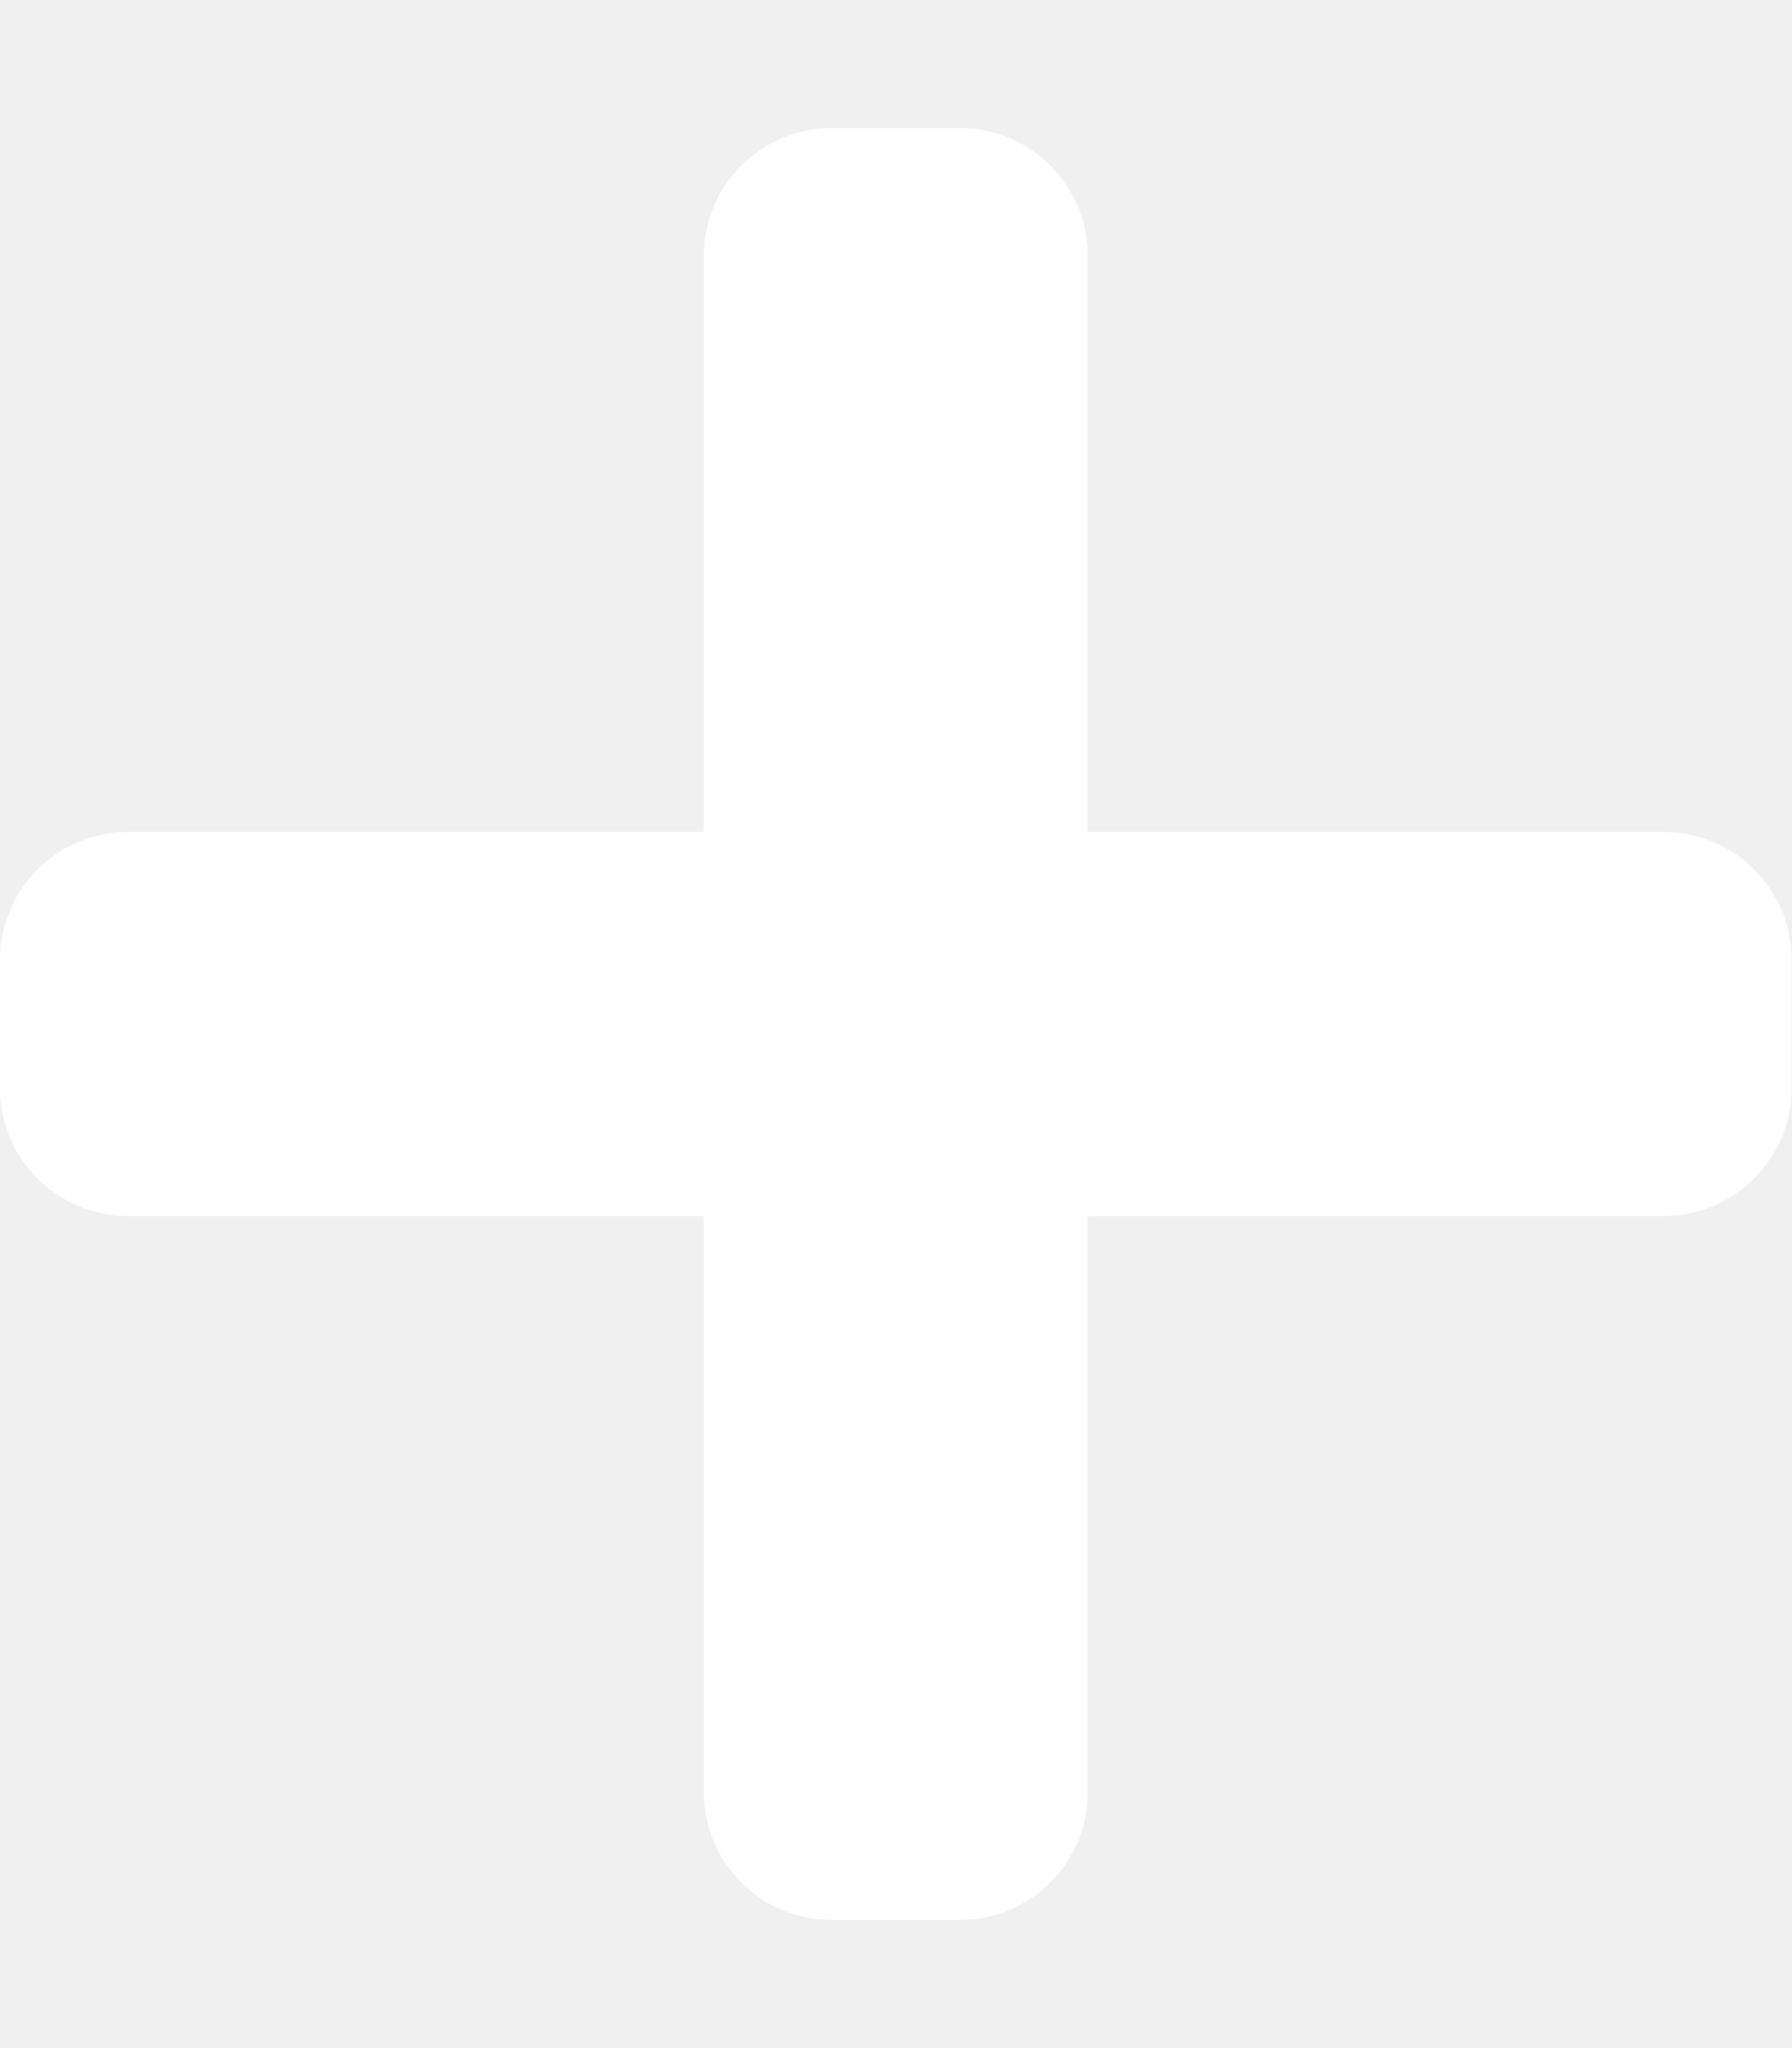
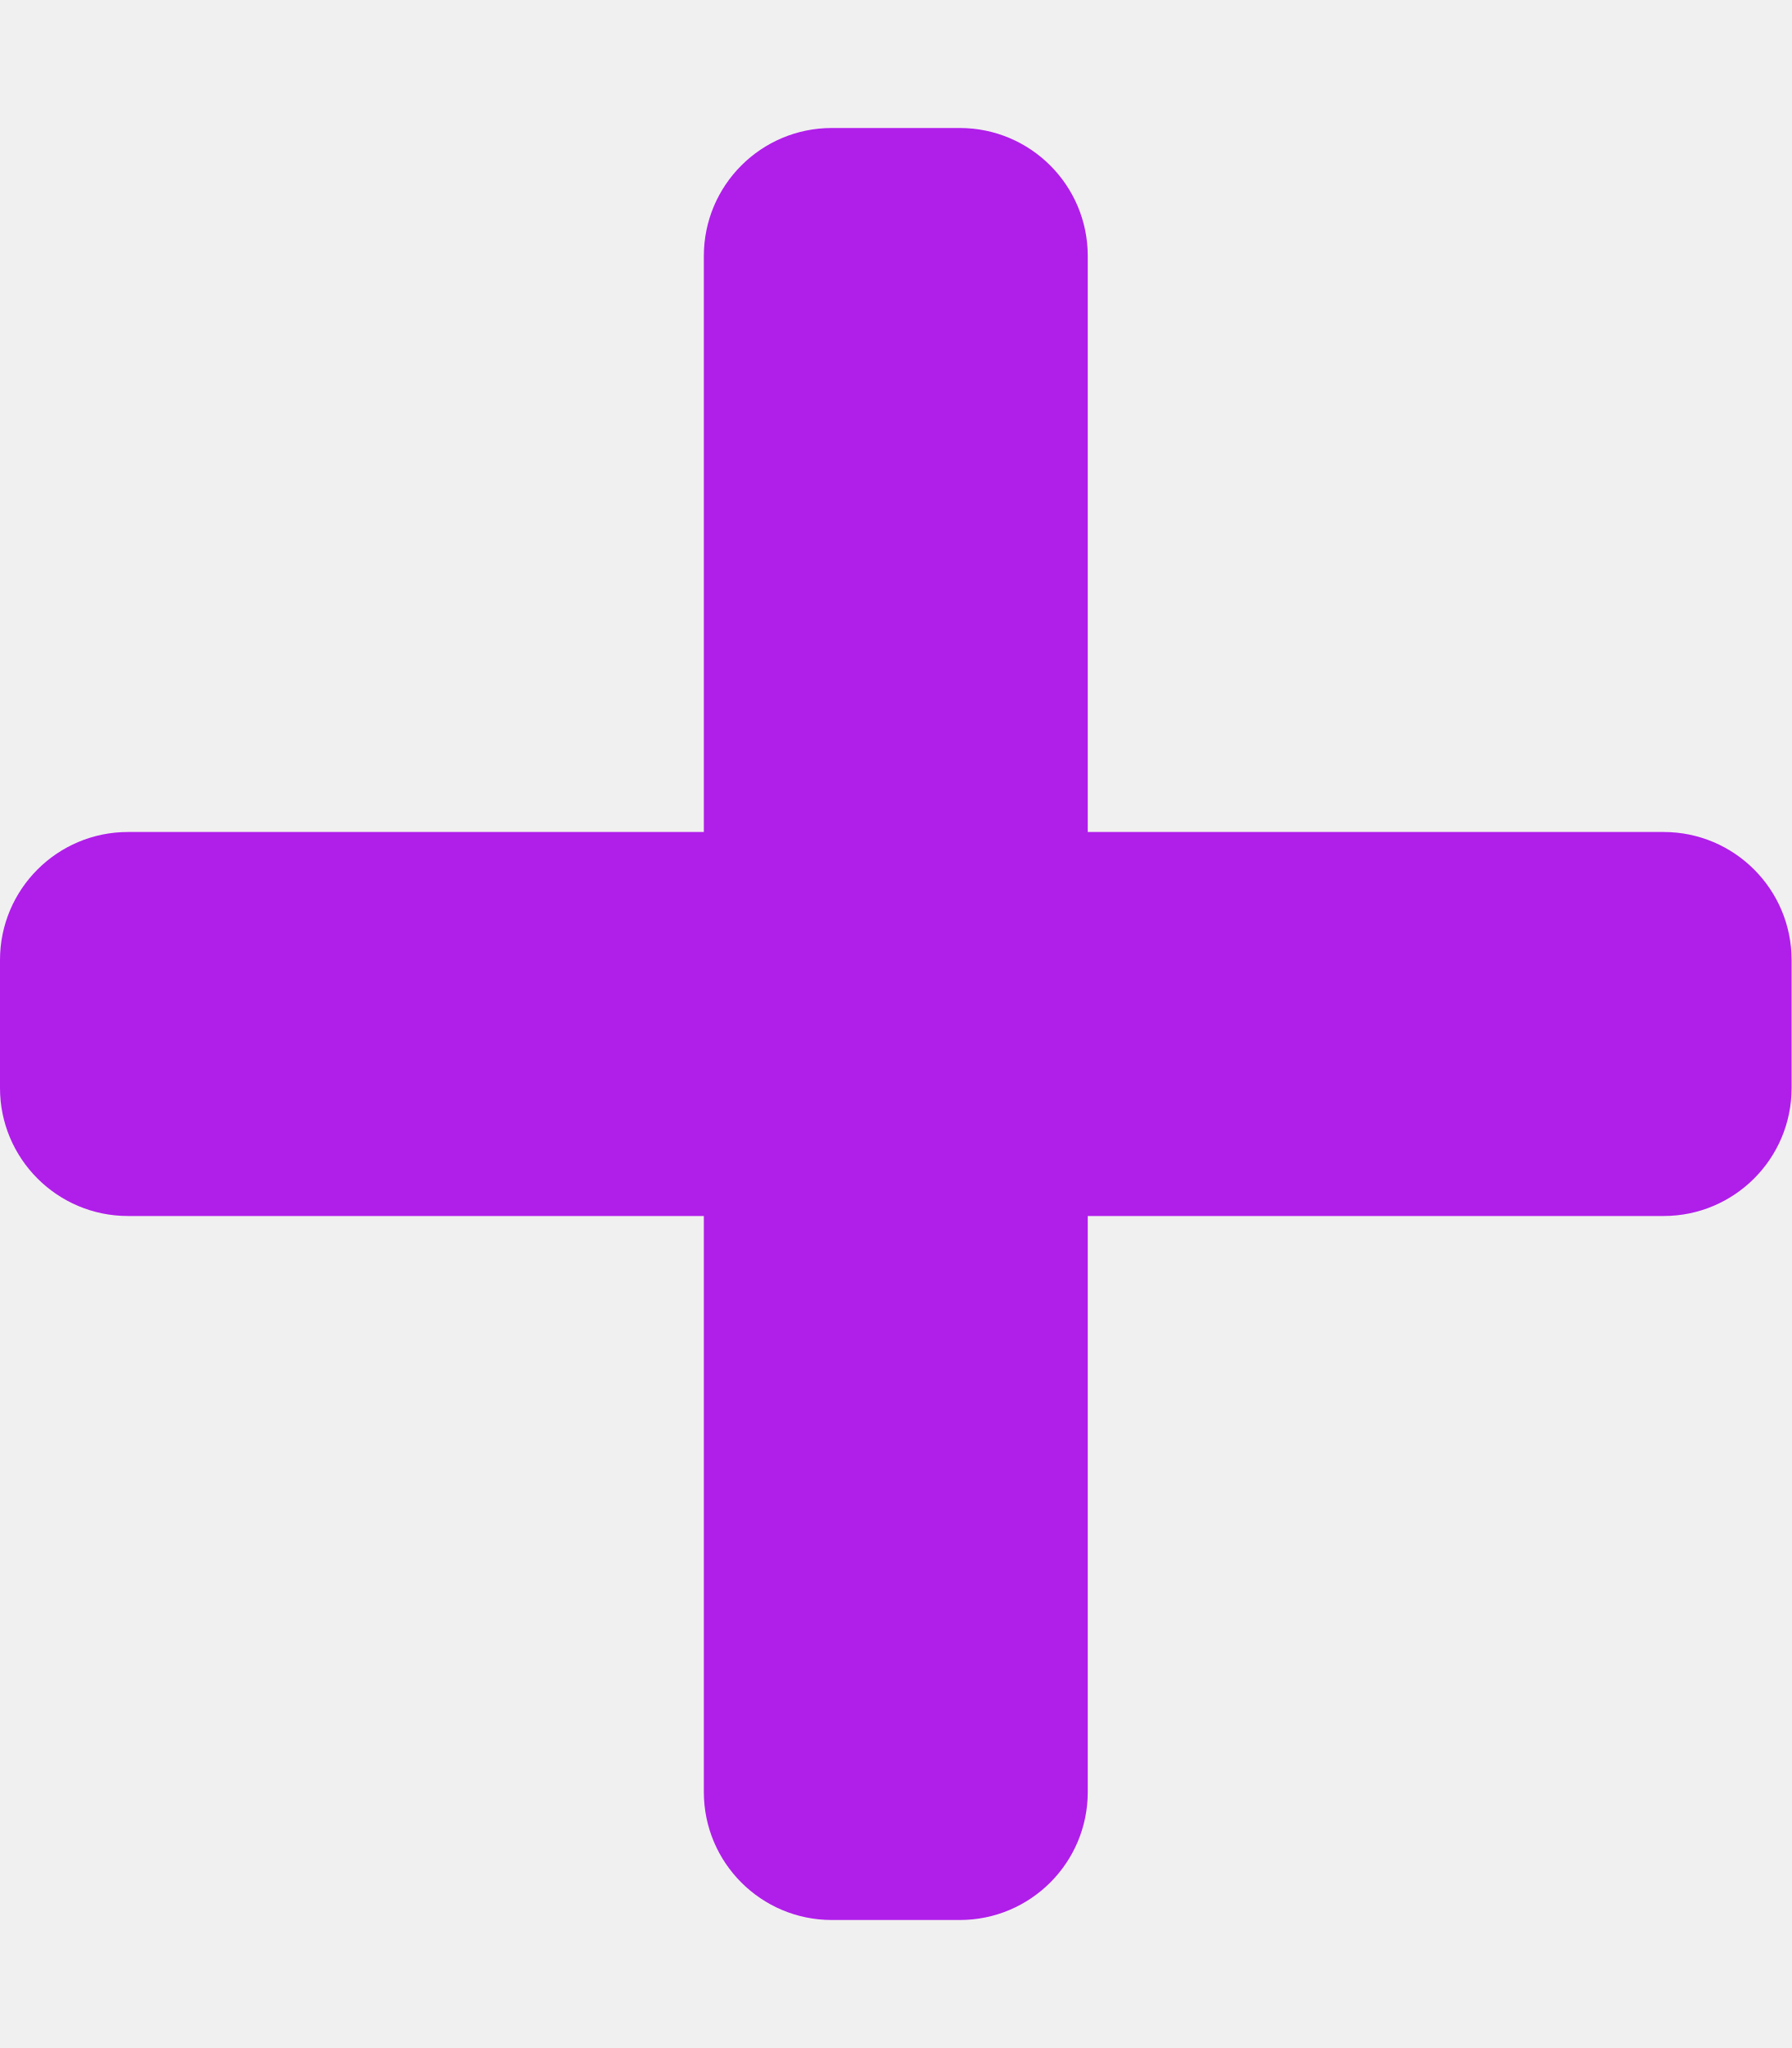
<svg xmlns="http://www.w3.org/2000/svg" aria-hidden="true" focusable="false" data-prefix="fas" data-icon="plus" class="svg-inline--fa fa-plus fa-w-14" role="img" viewBox="0 0 448 512">
-   <path fill="white" d="M416 208H272V64c0-17.67-14.33-32-32-32h-32c-17.67 0-32 14.33-32 32v144H32c-17.67 0-32 14.33-32 32v32c0 17.67 14.33 32 32 32h144v144c0 17.67 14.33 32 32 32h32c17.67 0 32-14.33 32-32V304h144c17.67 0 32-14.33 32-32v-32c0-17.67-14.33-32-32-32z" />
+   <path fill="#b01eea" d="M416 208H272V64c0-17.67-14.33-32-32-32h-32c-17.67 0-32 14.33-32 32v144H32c-17.67 0-32 14.33-32 32v32c0 17.67 14.33 32 32 32h144v144c0 17.67 14.33 32 32 32h32c17.67 0 32-14.33 32-32V304h144c17.67 0 32-14.33 32-32v-32c0-17.67-14.33-32-32-32z" />
</svg>
